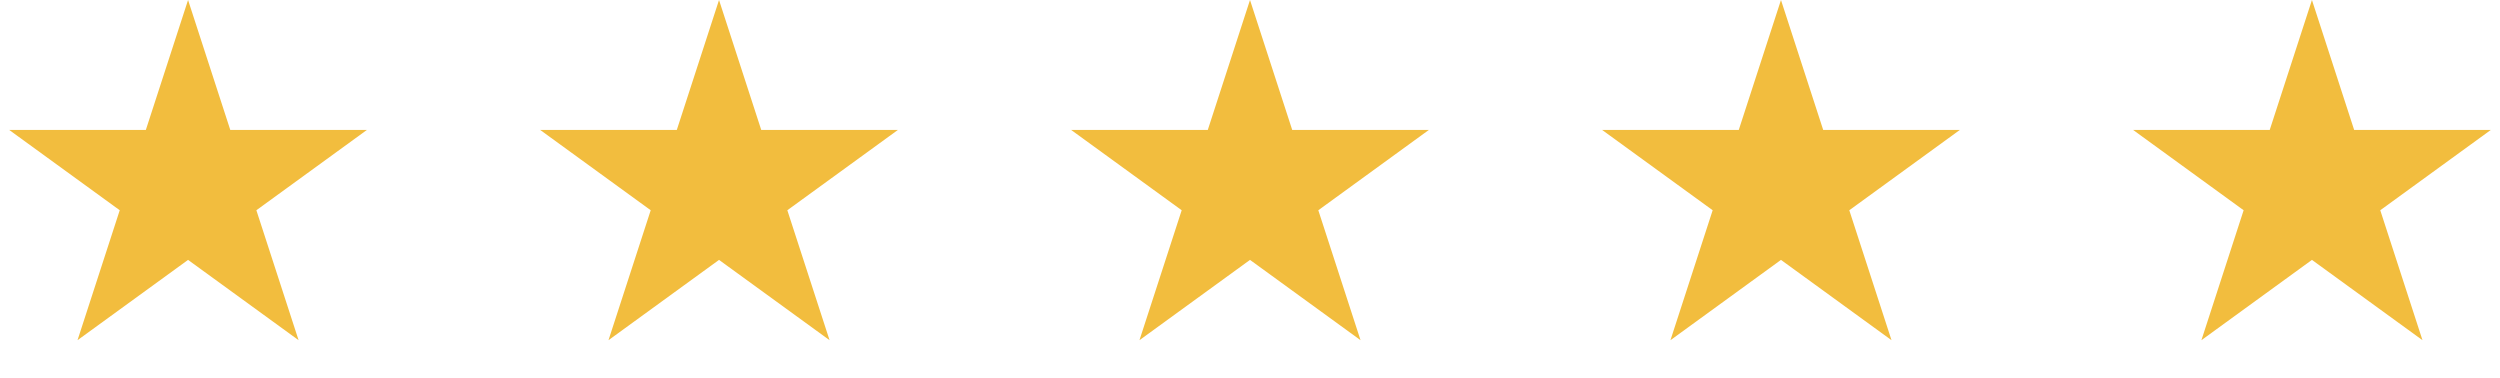
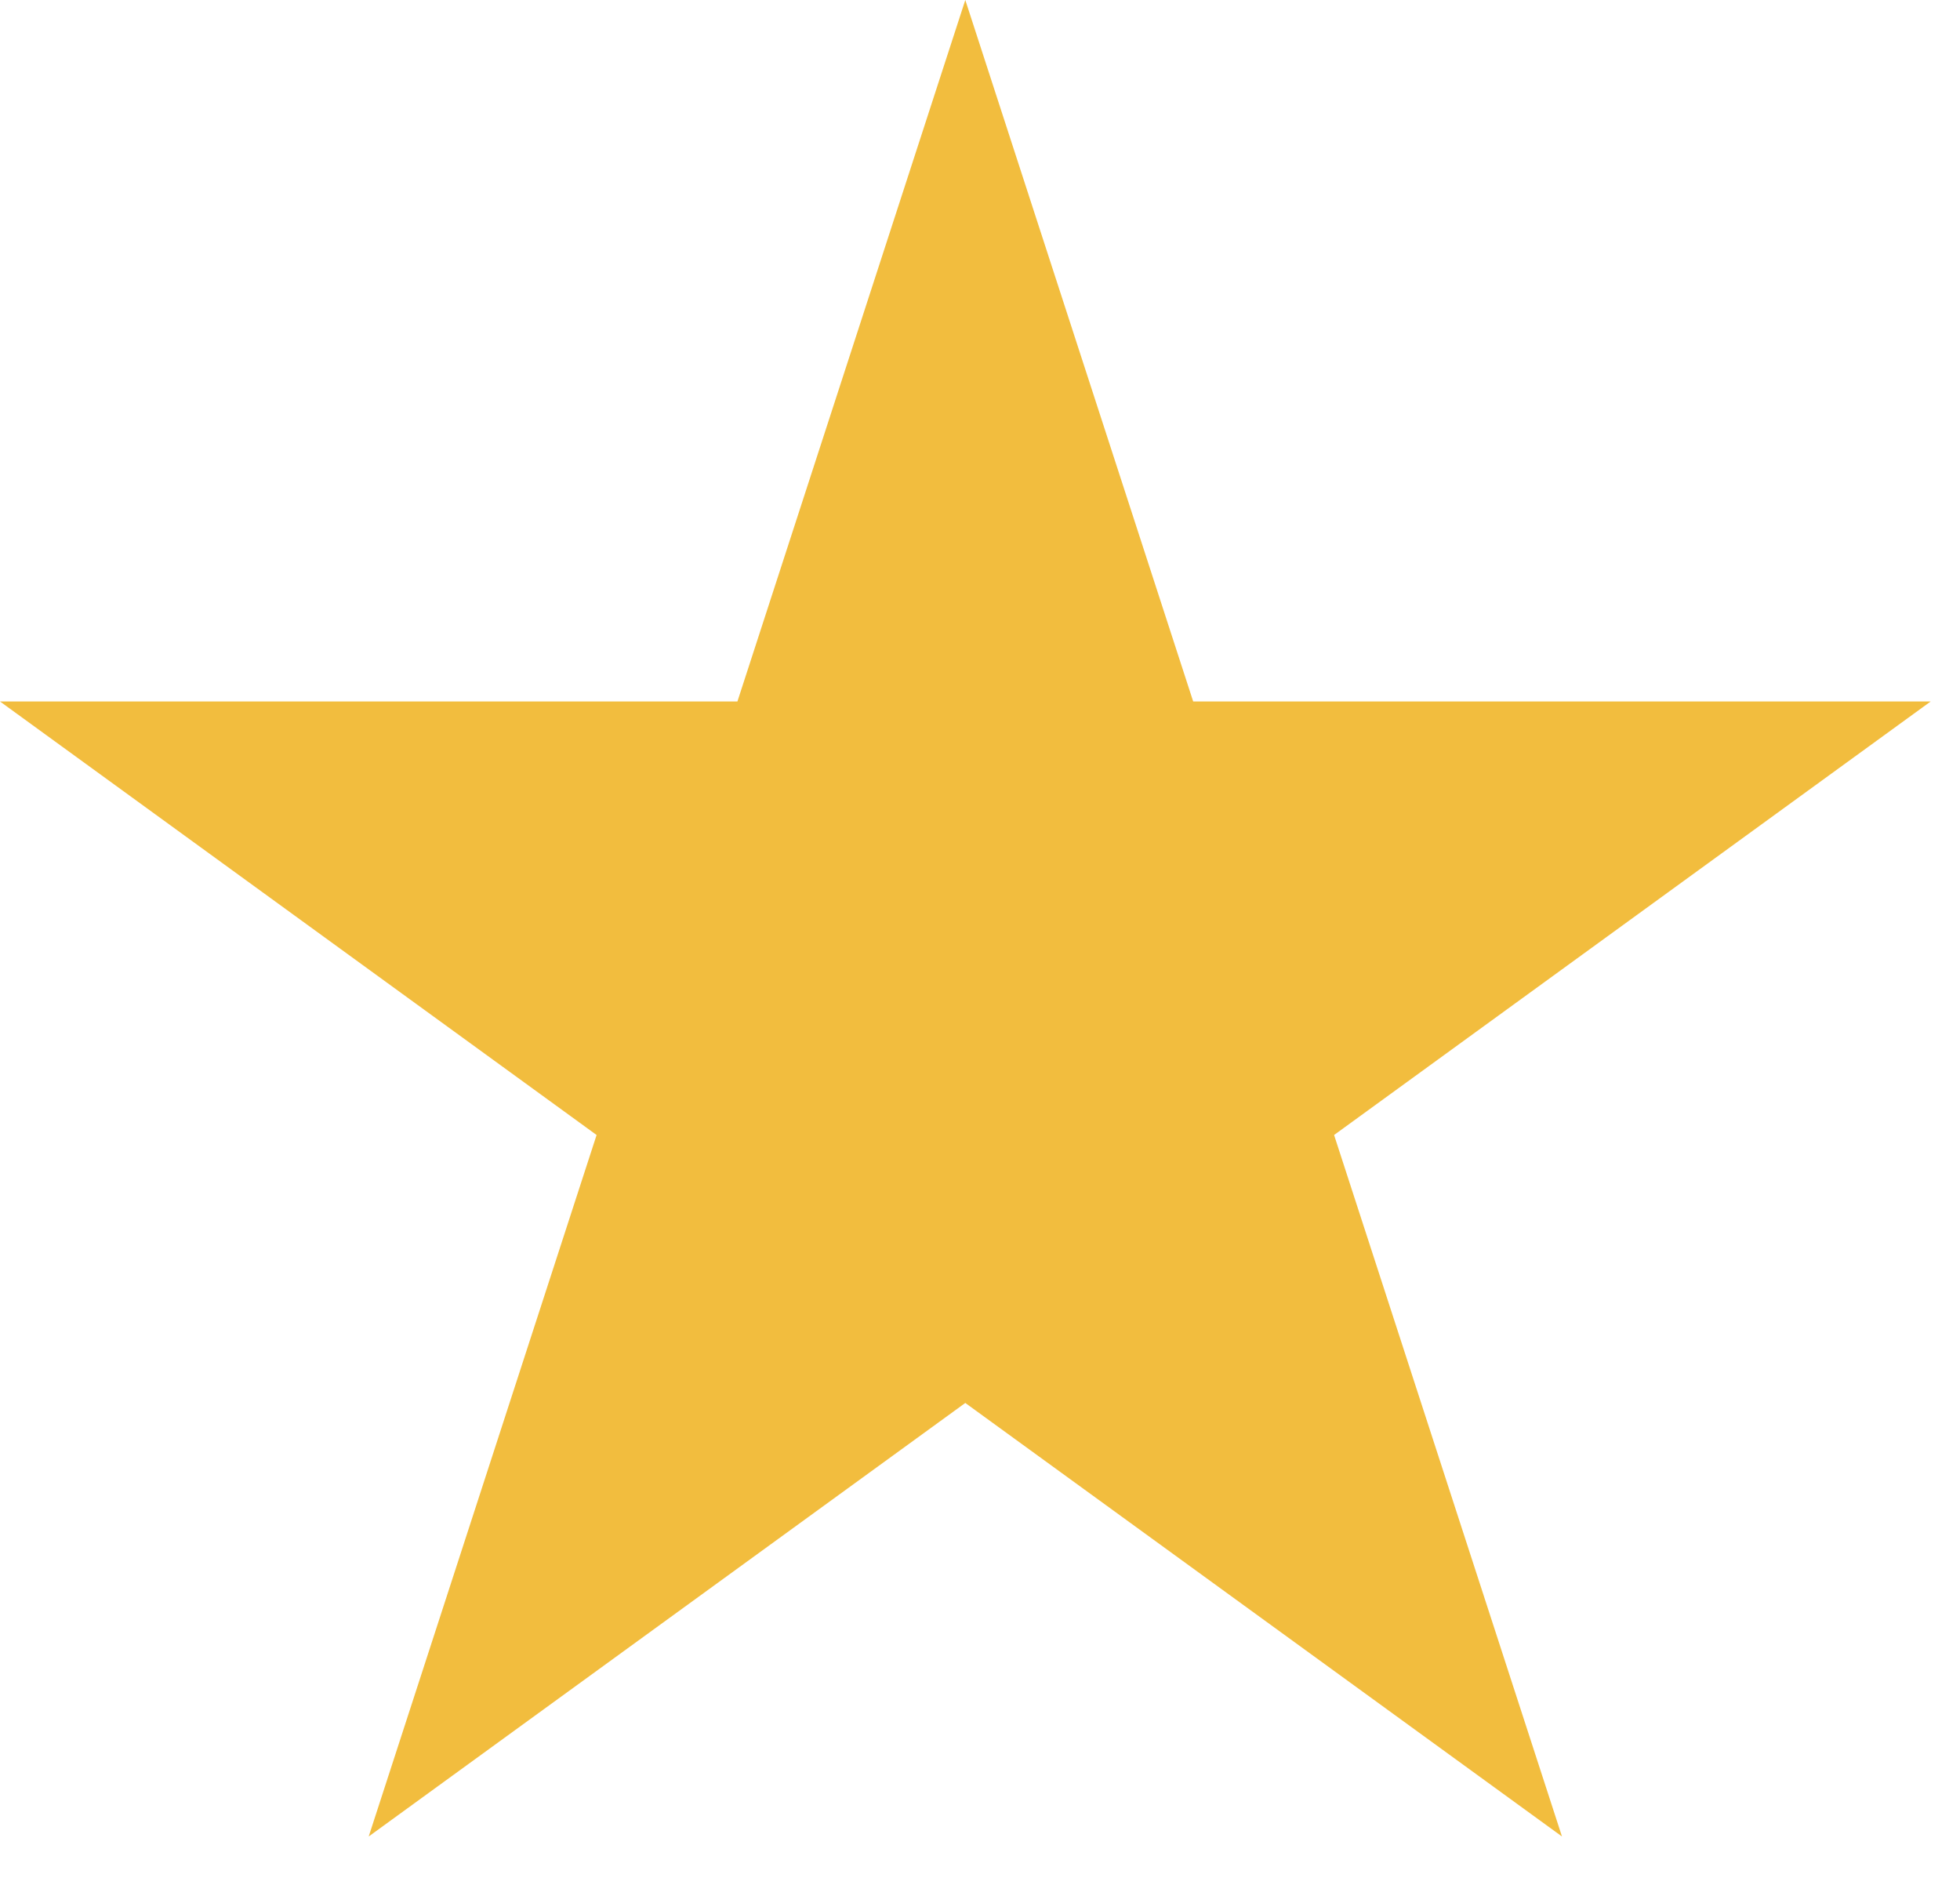
- <svg xmlns="http://www.w3.org/2000/svg" width="179" height="27" viewBox="0 0 179 27" fill="none">
-   <path d="M13.465 0L16.488 9.304H26.27L18.356 15.054L21.379 24.358L13.465 18.608L5.55 24.358L8.573 15.054L0.659 9.304H10.442L13.465 0Z" fill="#F2BD3E" />
-   <path d="M51.482 0L54.505 9.304H64.288L56.373 15.054L59.397 24.358L51.482 18.608L43.568 24.358L46.591 15.054L38.677 9.304H48.459L51.482 0Z" fill="#F2BD3E" />
-   <path d="M89.5 0L92.523 9.304H102.305L94.391 15.054L97.414 24.358L89.5 18.608L81.585 24.358L84.609 15.054L76.694 9.304H86.477L89.5 0Z" fill="#F2BD3E" />
-   <path d="M127.518 0L130.541 9.304H140.323L132.409 15.054L135.432 24.358L127.518 18.608L119.604 24.358L122.627 15.054L114.712 9.304H124.495L127.518 0Z" fill="#F2BD3E" />
-   <path d="M165.535 0L168.558 9.304H178.341L170.427 15.054L173.45 24.358L165.535 18.608L157.621 24.358L160.644 15.054L152.73 9.304H162.512L165.535 0Z" fill="#F2BD3E" />
+ <svg xmlns="http://www.w3.org/2000/svg" width="26" height="25" viewBox="0 0 26 25" fill="none">
+   <path d="M12.805 0L15.828 9.304H25.611L17.697 15.054L20.72 24.358L12.805 18.608L4.891 24.358L7.914 15.054L-0 9.304H9.782L12.805 0Z" fill="#F2BD3E" />
</svg>
